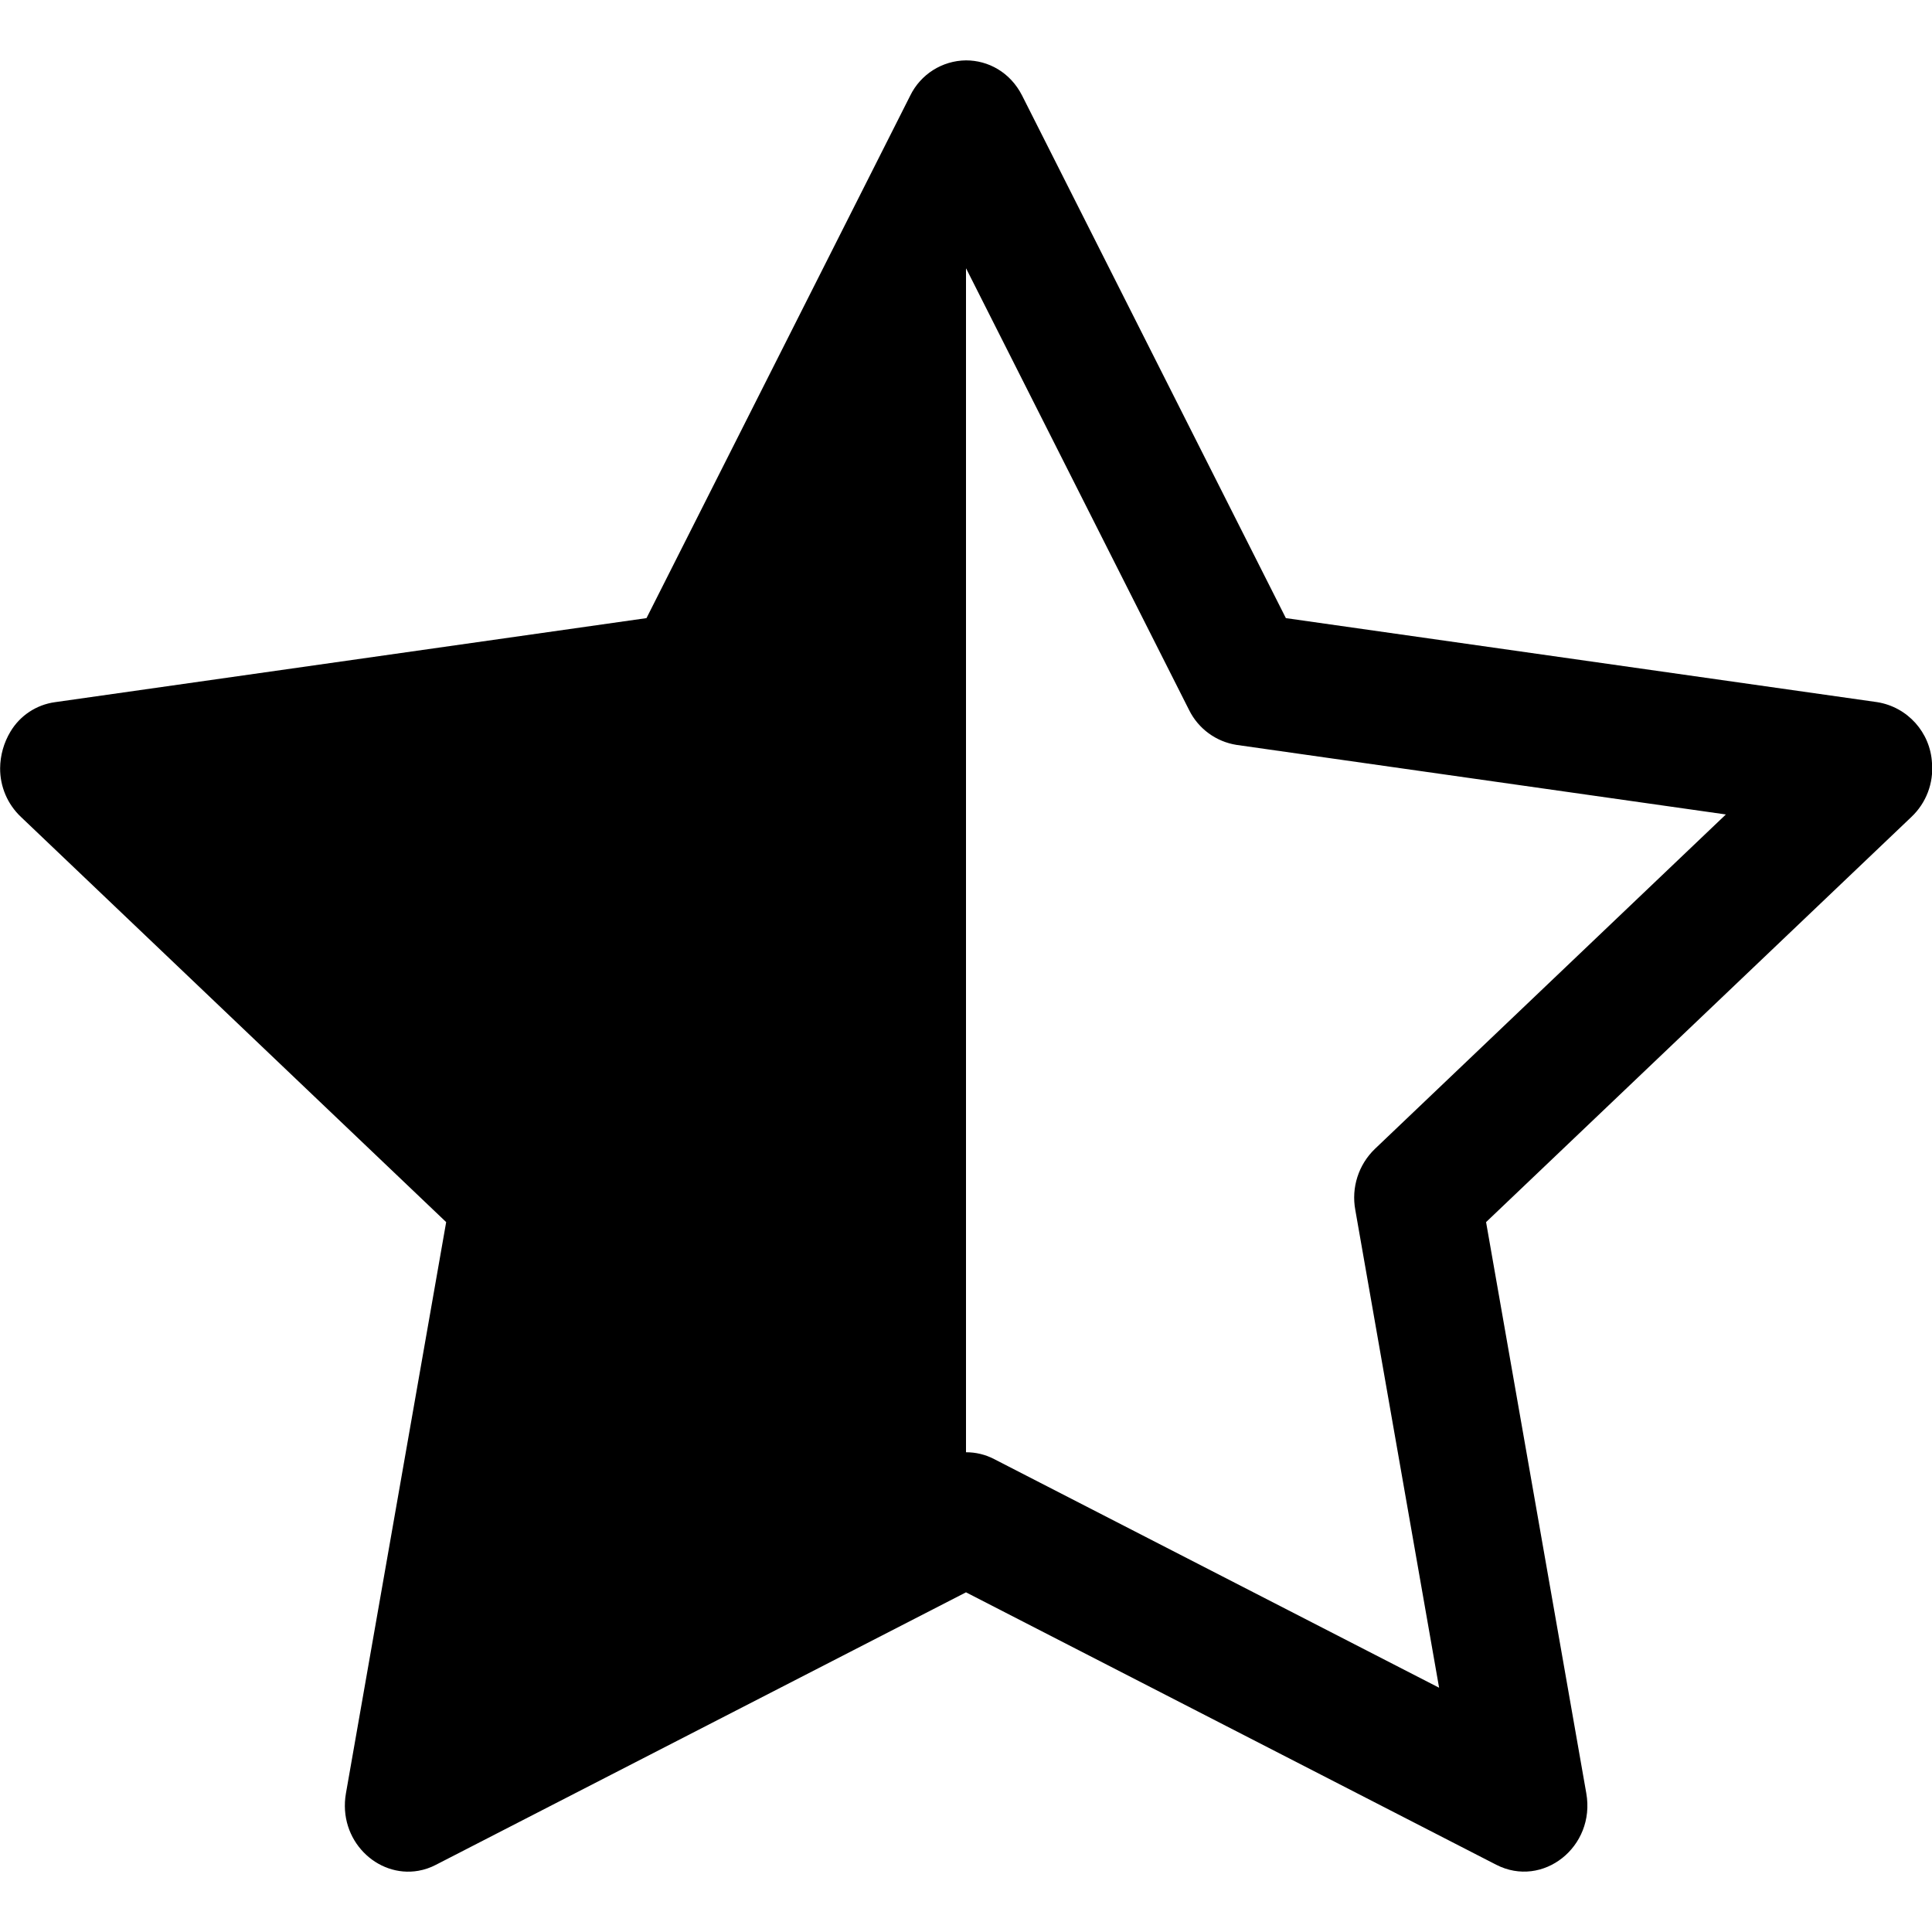
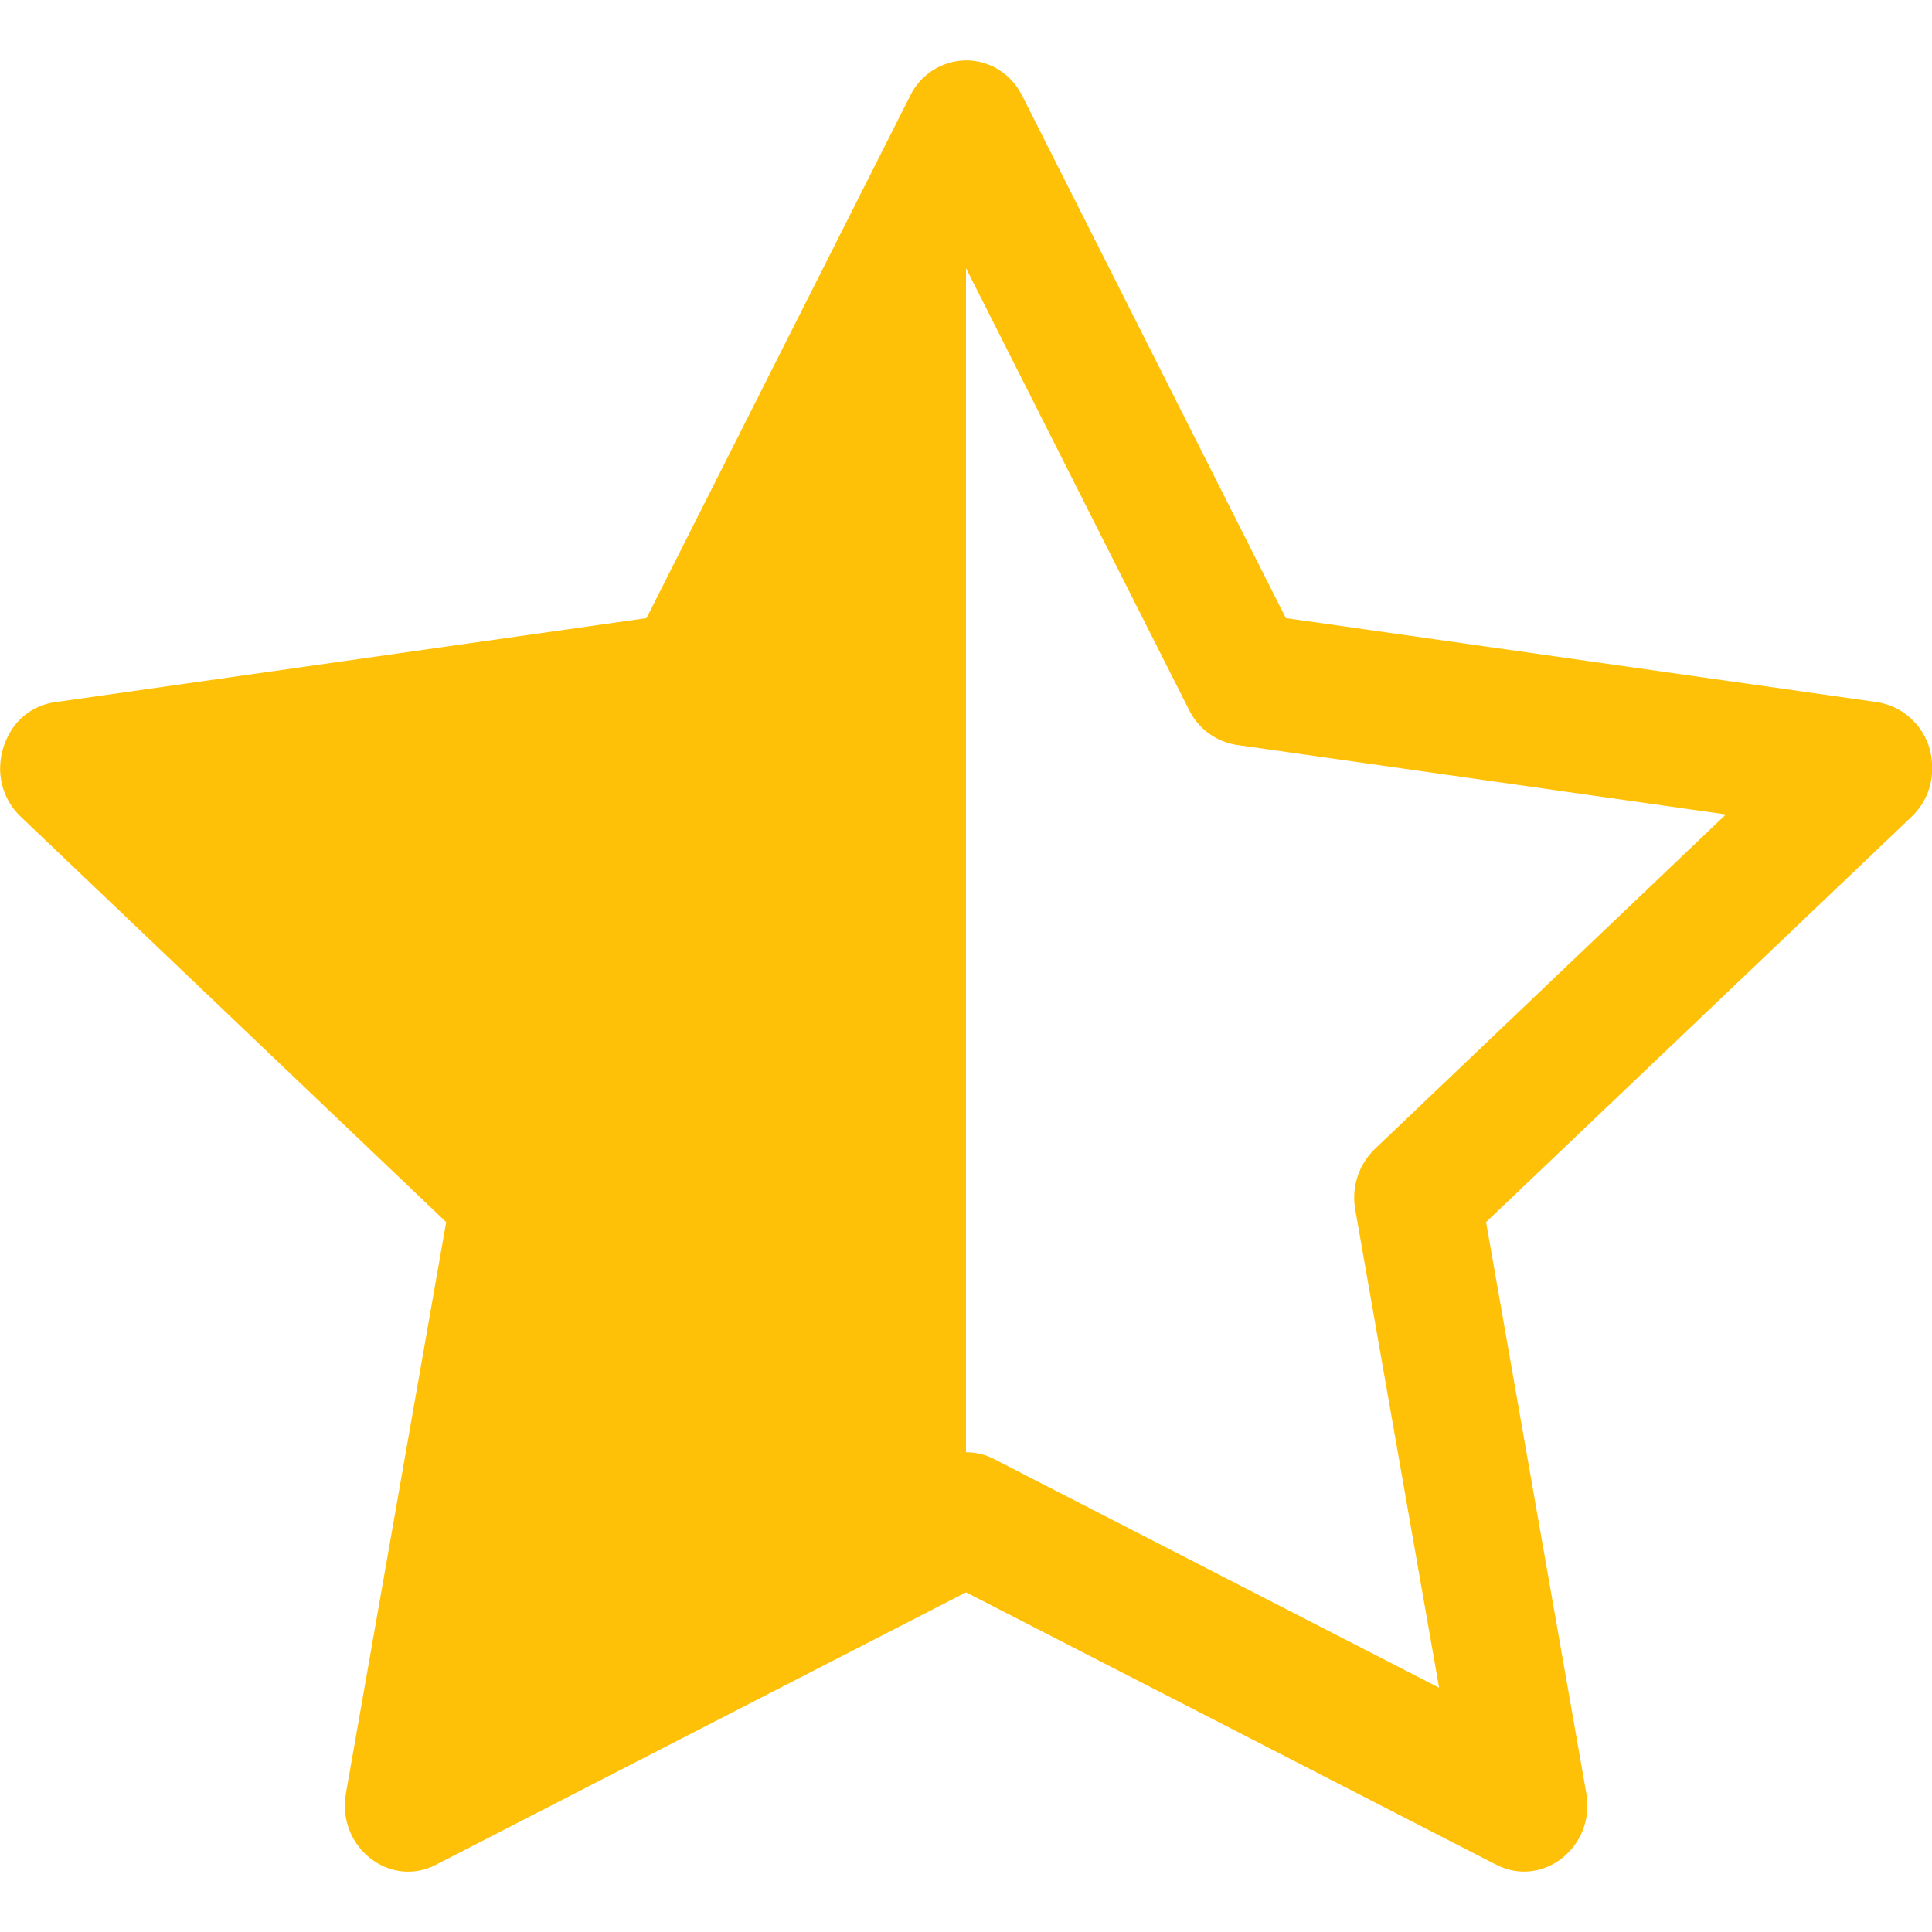
- <svg xmlns="http://www.w3.org/2000/svg" viewBox="0 0 16 16" width="12" height="12" fill="currentColor" className="bi bi-star-half text-warning">
+ <svg xmlns="http://www.w3.org/2000/svg" viewBox="0 0 16 16" width="12" height="12" fill="#ffc107" className="bi bi-star-half text-warning">
  <path d="M5.354 5.119 7.538.792A.52.52 0 0 1 8 .5c.183 0 .366.097.465.292l2.184 4.327 4.898.696A.54.54 0 0 1 16 6.32a.55.55 0 0 1-.17.445l-3.523 3.356.83 4.73c.078.443-.36.79-.746.592L8 13.187l-4.389 2.256a.5.5 0 0 1-.146.05c-.342.06-.668-.254-.6-.642l.83-4.73L.173 6.765a.55.55 0 0 1-.172-.403.6.6 0 0 1 .085-.302.51.51 0 0 1 .37-.245zM8 12.027a.5.5 0 0 1 .232.056l3.686 1.894-.694-3.957a.56.56 0 0 1 .162-.505l2.907-2.77-4.052-.576a.53.53 0 0 1-.393-.288L8.001 2.223 8 2.226z" />
</svg>
